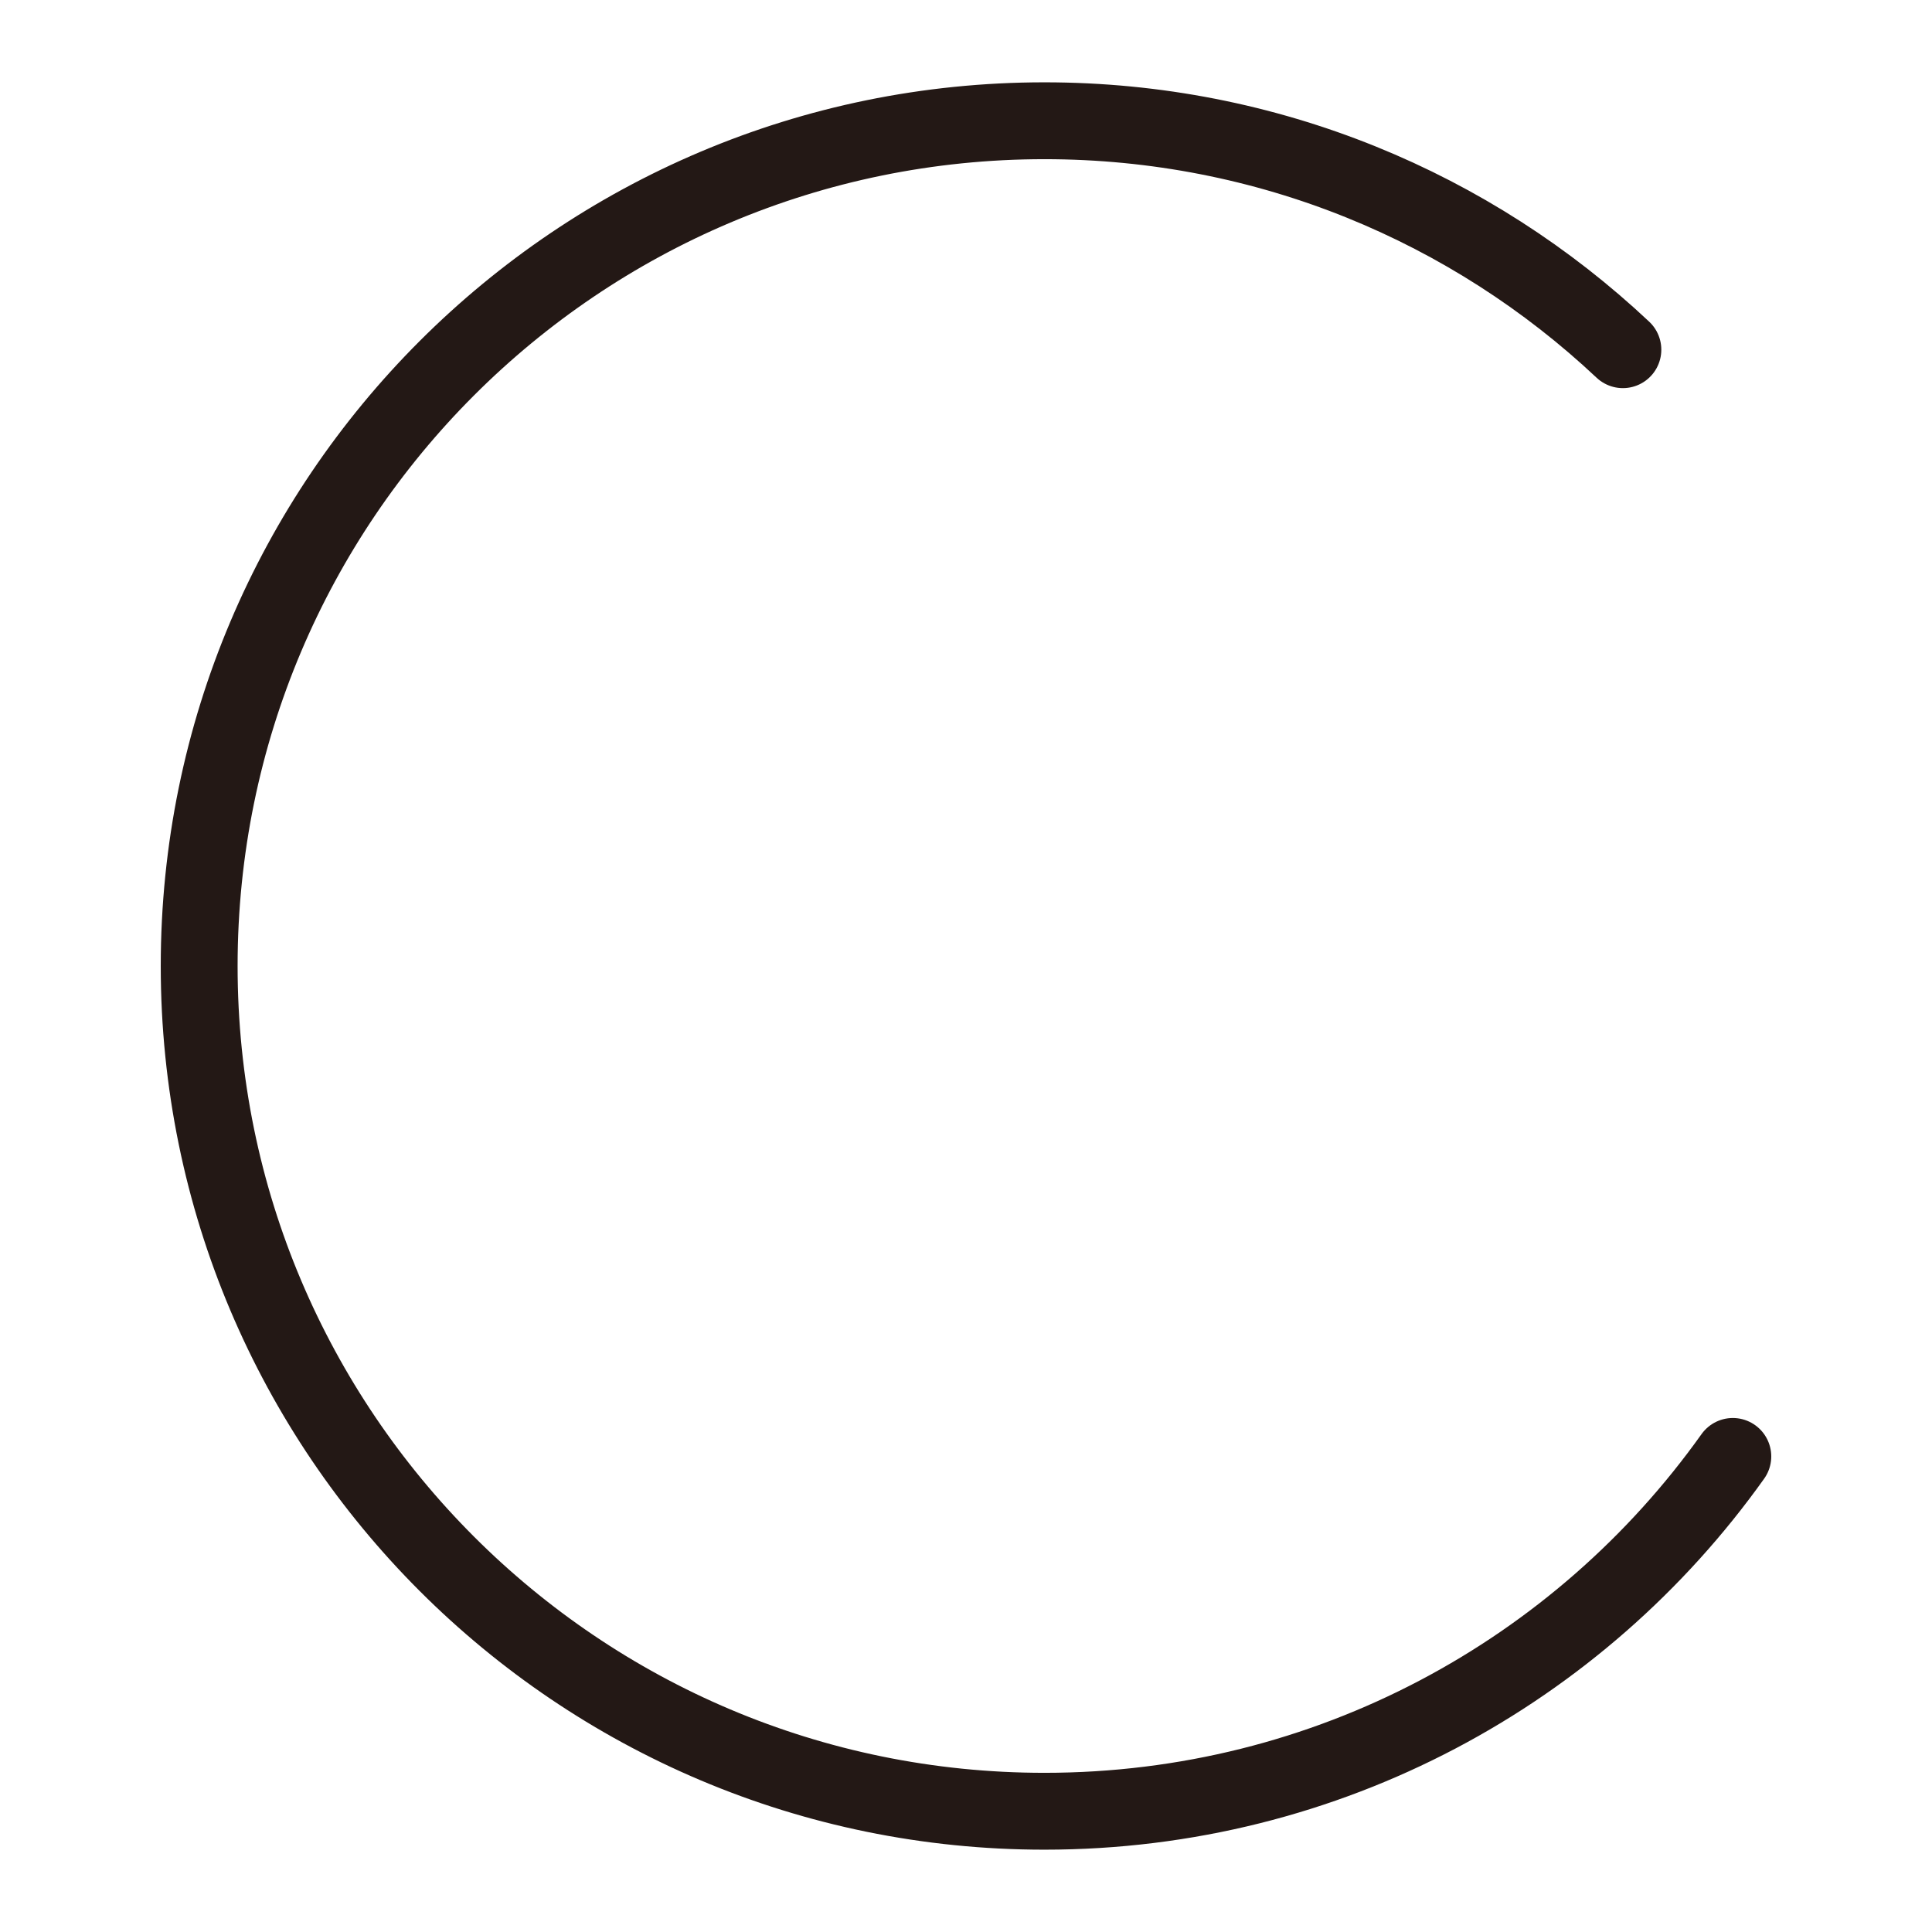
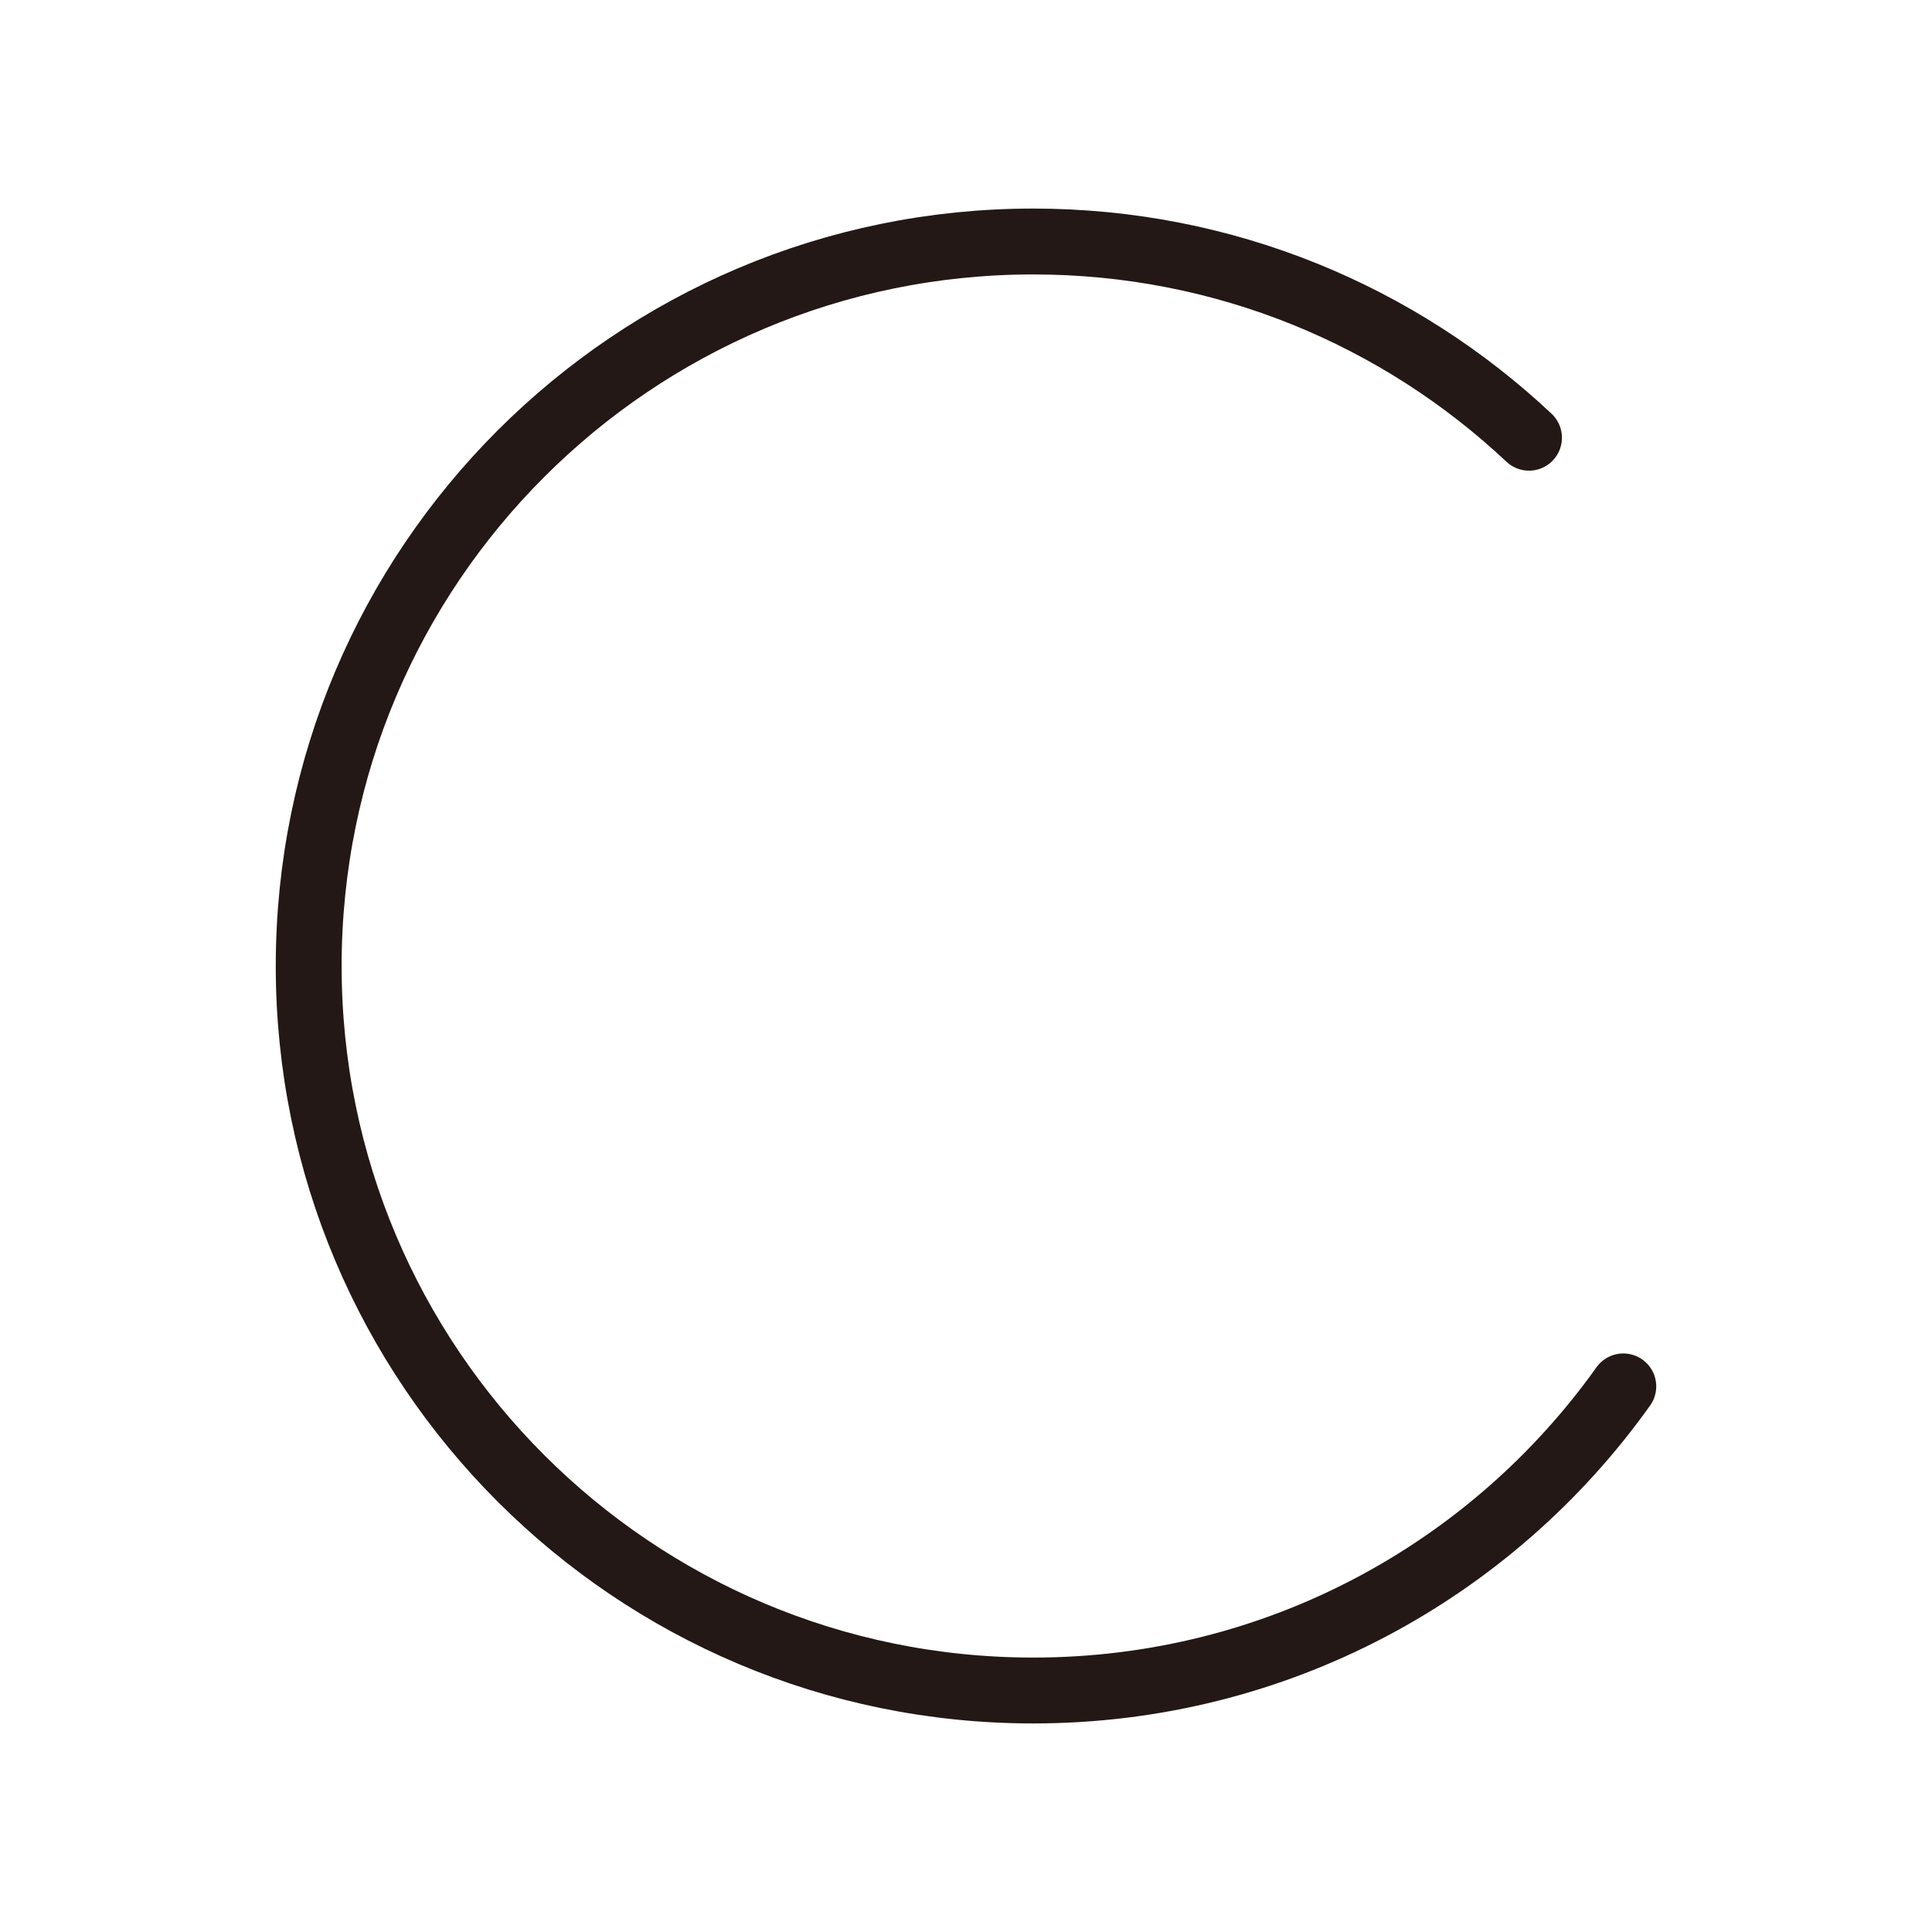
- <svg xmlns="http://www.w3.org/2000/svg" version="1.1" id="fixture-stroke" x="0px" y="0px" width="32px" height="32px" viewBox="0 0 32 32" enable-background="new 0 0 32 32" xml:space="preserve">
-   <path fill="none" stroke="#231815" stroke-width="1.273" stroke-linecap="round" stroke-miterlimit="10" d="M28.701,24.123  C26.165,27.684,22.002,30,17.299,30c-7.732,0-14-6.266-14-14c0-7.732,6.268-14,14-14c3.707,0,7.078,1.439,9.581,3.792" />
+ <svg xmlns="http://www.w3.org/2000/svg" version="1.1" id="stroke" x="0px" y="0px" width="32px" height="32px" viewBox="0 0 32 32" enable-background="new 0 0 32 32" xml:space="preserve">
+   <path fill="none" stroke="#231815" stroke-width="1.091" stroke-linecap="round" stroke-miterlimit="10" d="M26.887,22.963  C24.712,26.016,21.145,28,17.113,28c-6.627,0-12-5.371-12-12c0-6.627,5.373-12,12-12c3.178,0,6.067,1.234,8.212,3.25" />
</svg>
